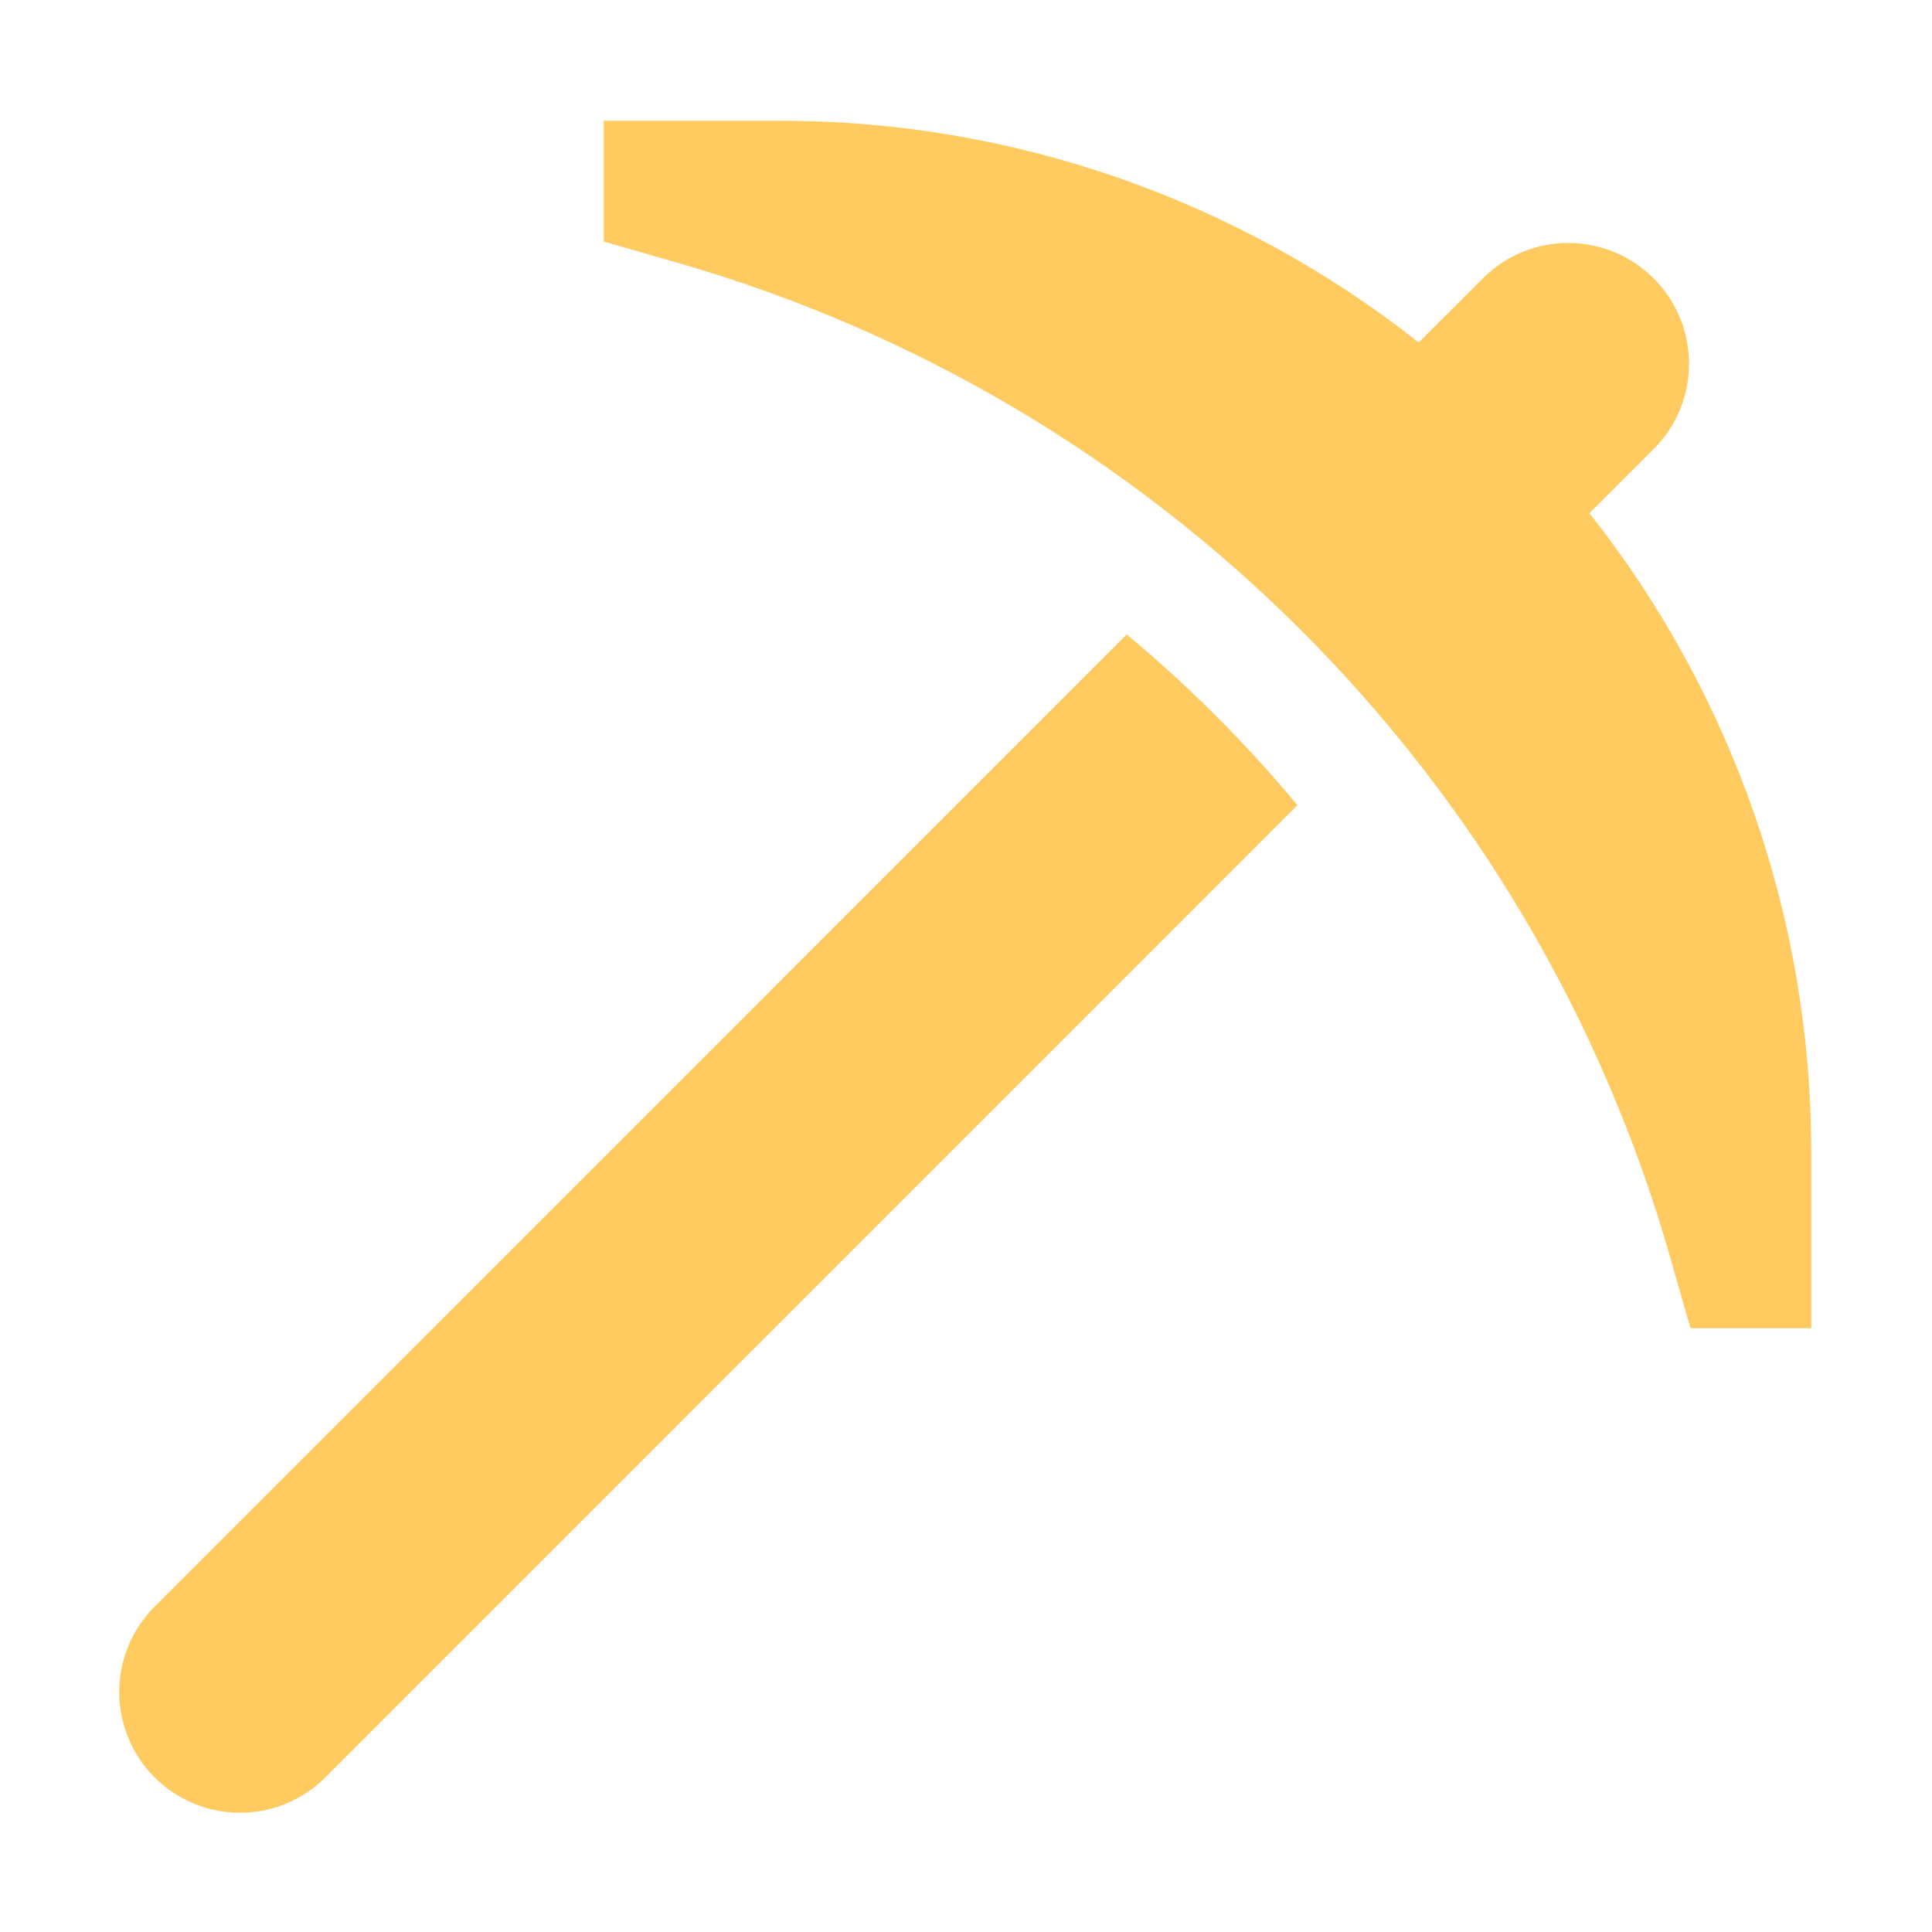
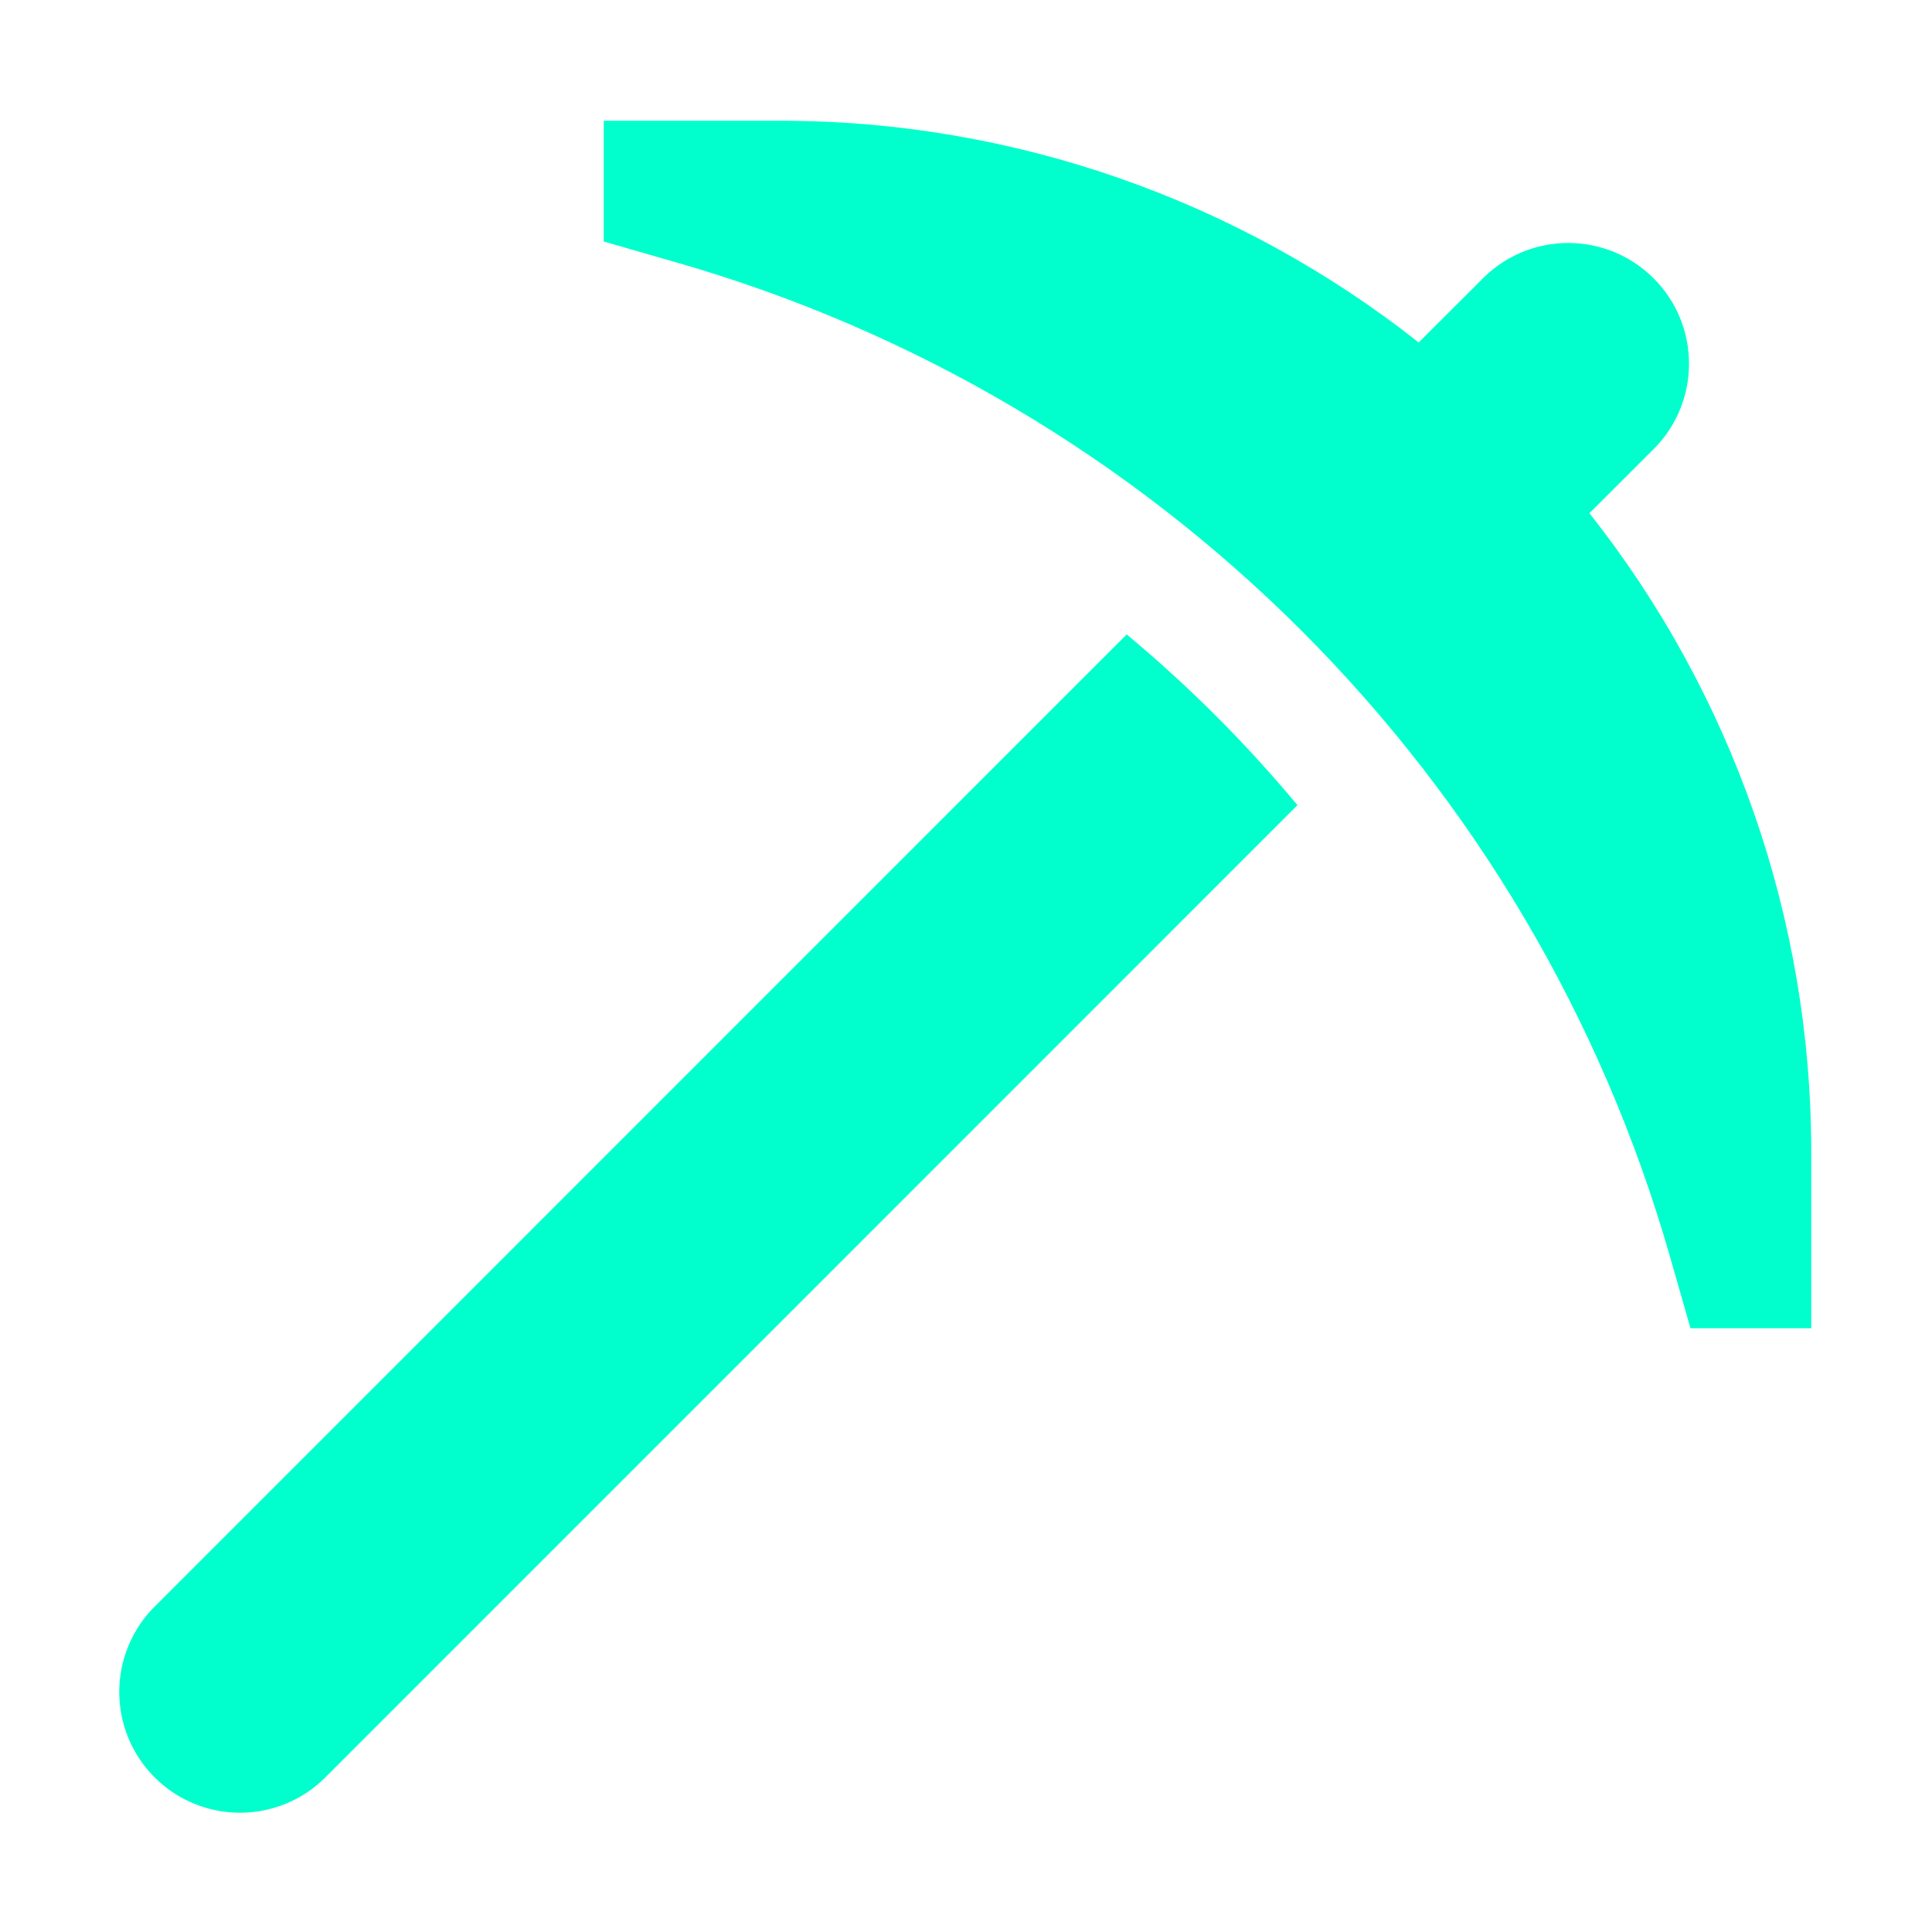
- <svg xmlns="http://www.w3.org/2000/svg" width="16" height="16" fill="none" viewBox="0 0 16 16">
-   <path fill="#ffca5f" d="M9.331 5.254q.771.642 1.414 1.414l-8.038 8.039a1 1 0 1 1-1.414-1.414z" />
-   <path fill="#ffca5f" d="M6.465 1c1.927 0 3.786.654 5.284 1.836l.544-.543a1 1 0 0 1 1.414 1.414l-.544.543A8.53 8.53 0 0 1 15 9.535V11h-1l-.169-.59A12 12 0 0 0 5.59 2.17L5 2V1z" />
+ <svg xmlns="http://www.w3.org/2000/svg" width="16" height="16" fill="none" viewBox="0 0 16 16" version="1.1" id="svg2">
+   <defs id="defs2" />
+   <path fill="#c38ef1" d="m 9.331,5.254 q 0.771,0.642 1.414,1.414 L 2.707,14.707 A 1,1 0 1 1 1.293,13.293 Z" id="path1" style="fill:#00ffcc" />
+   <path fill="#c38ef1" d="m 6.465,1 c 1.927,0 3.786,0.654 5.284,1.836 l 0.544,-0.543 a 1,1 0 0 1 1.414,1.414 L 13.163,4.25 A 8.53,8.53 0 0 1 15,9.535 V 11 H 14 L 13.831,10.41 A 12,12 0 0 0 5.59,2.17 L 5,2 V 1 Z" id="path2" style="fill:#00ffcc" />
</svg>
